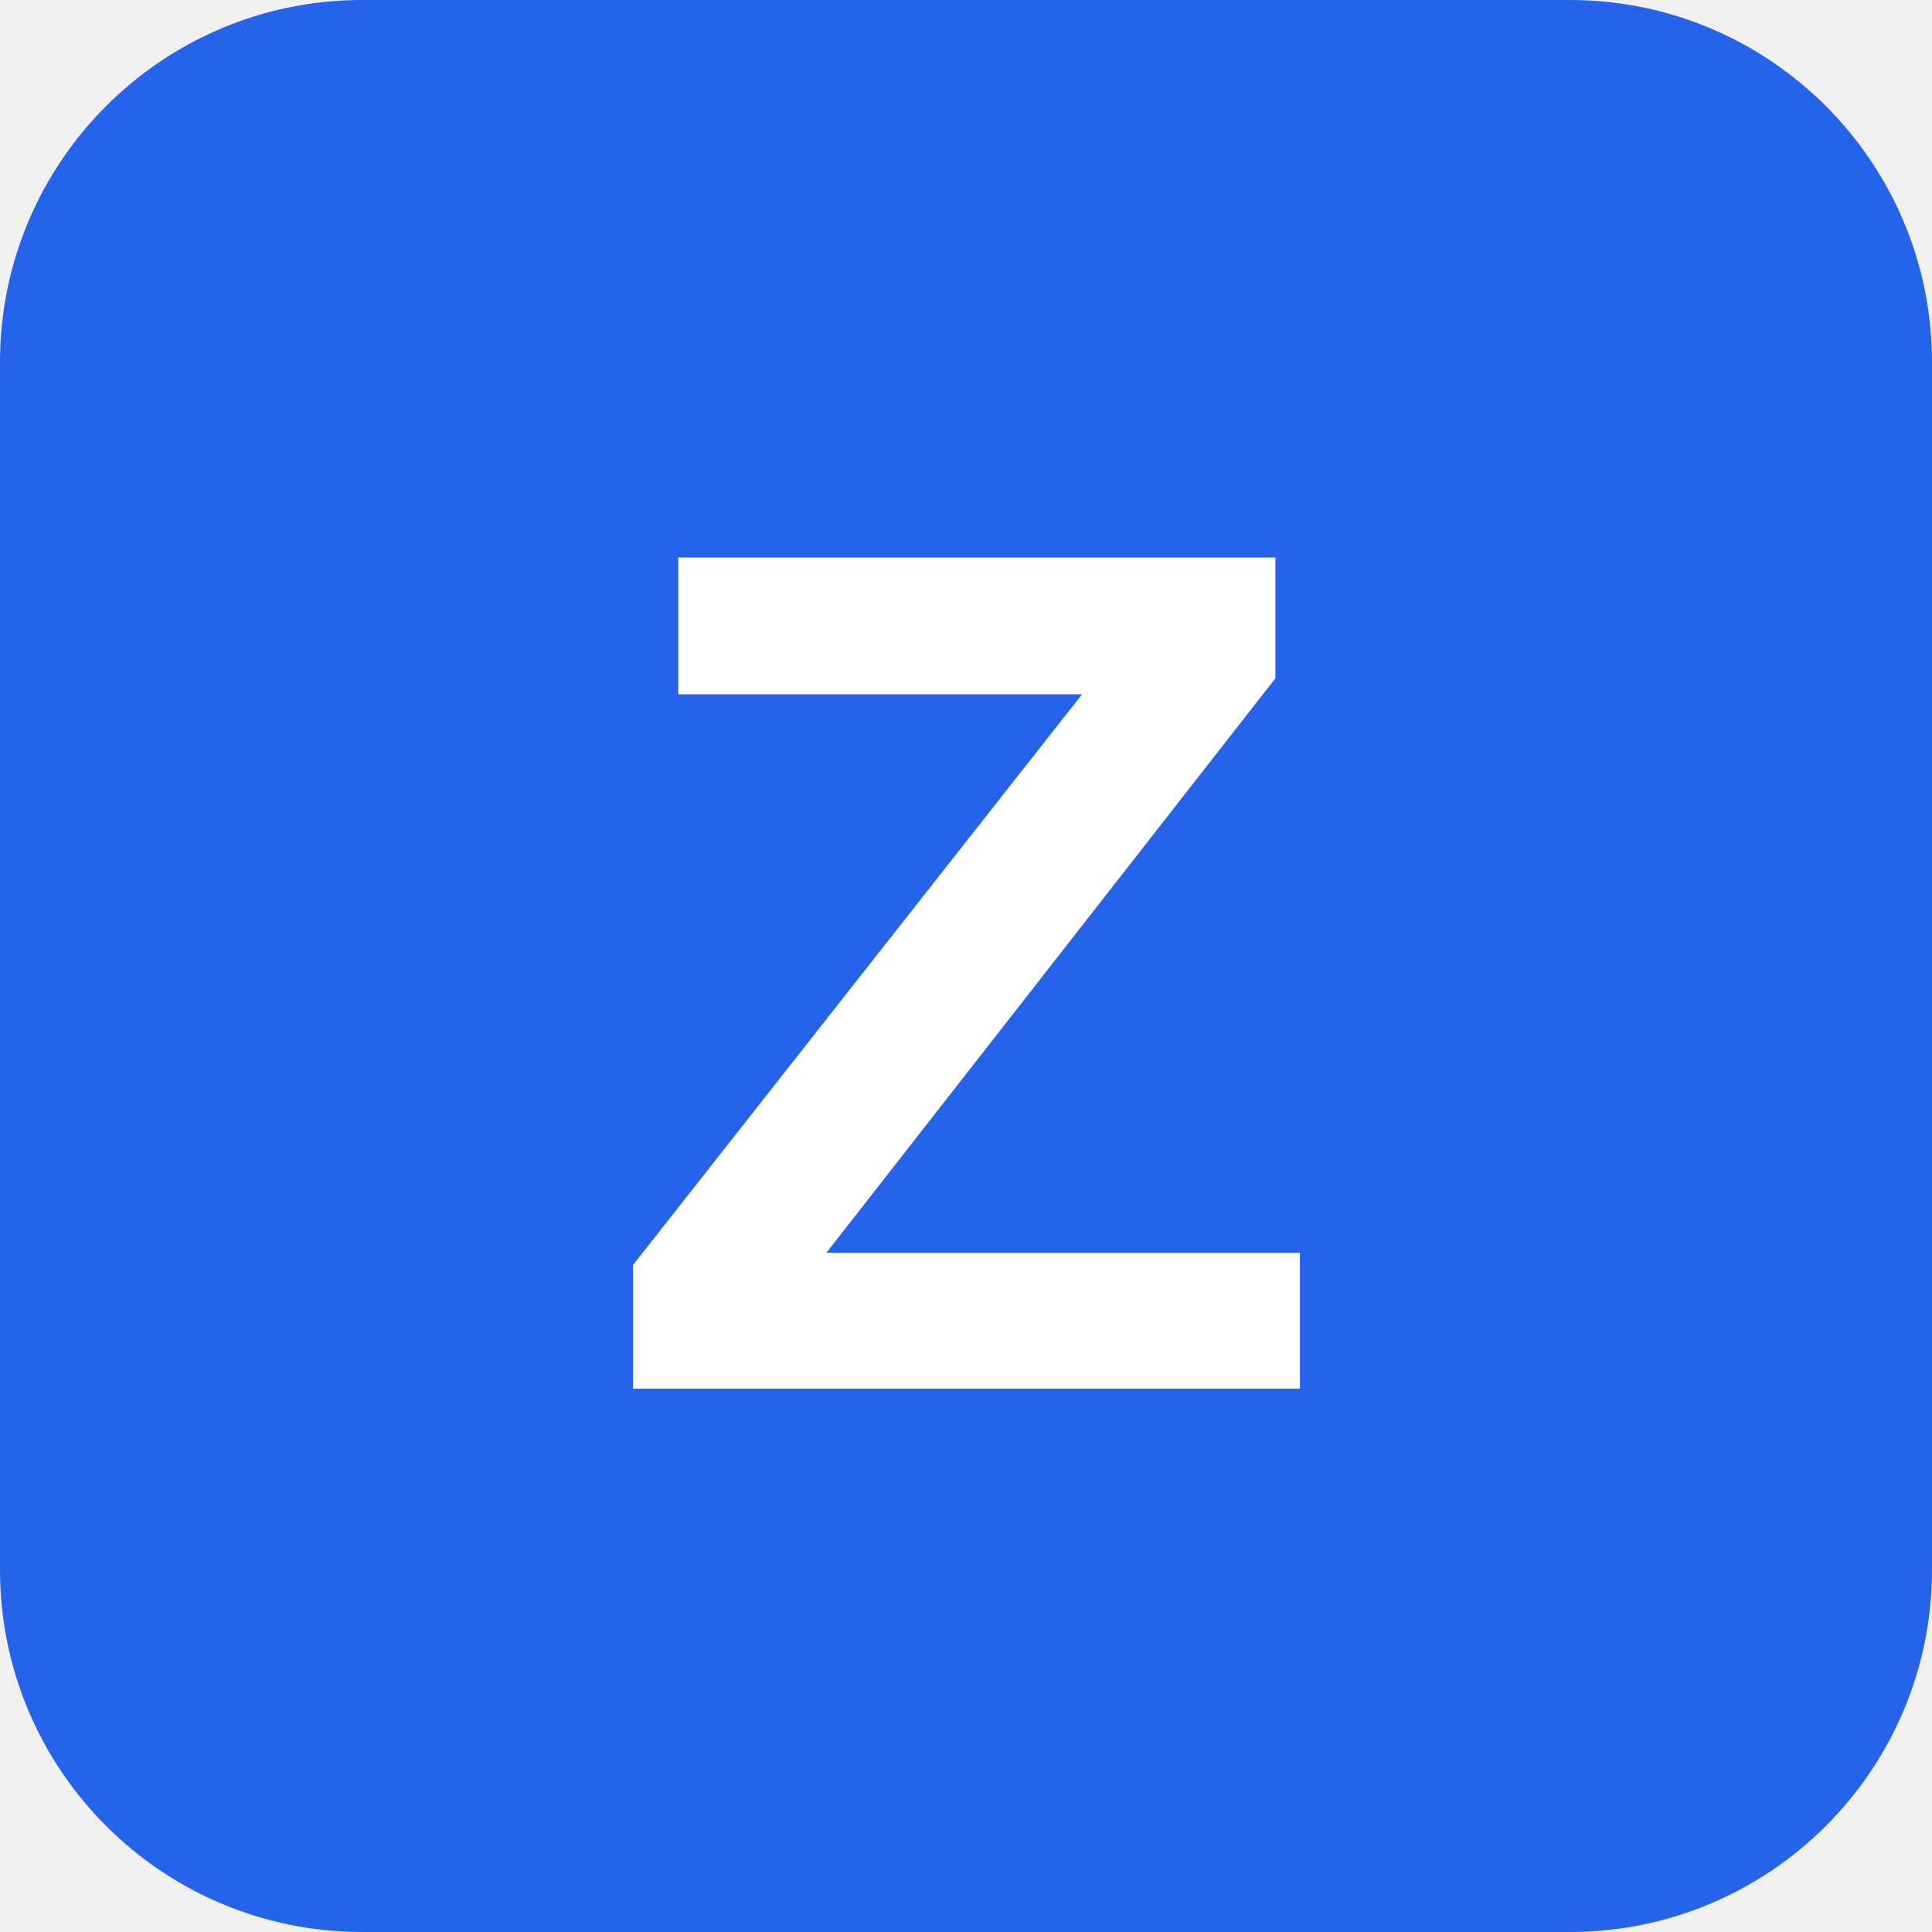
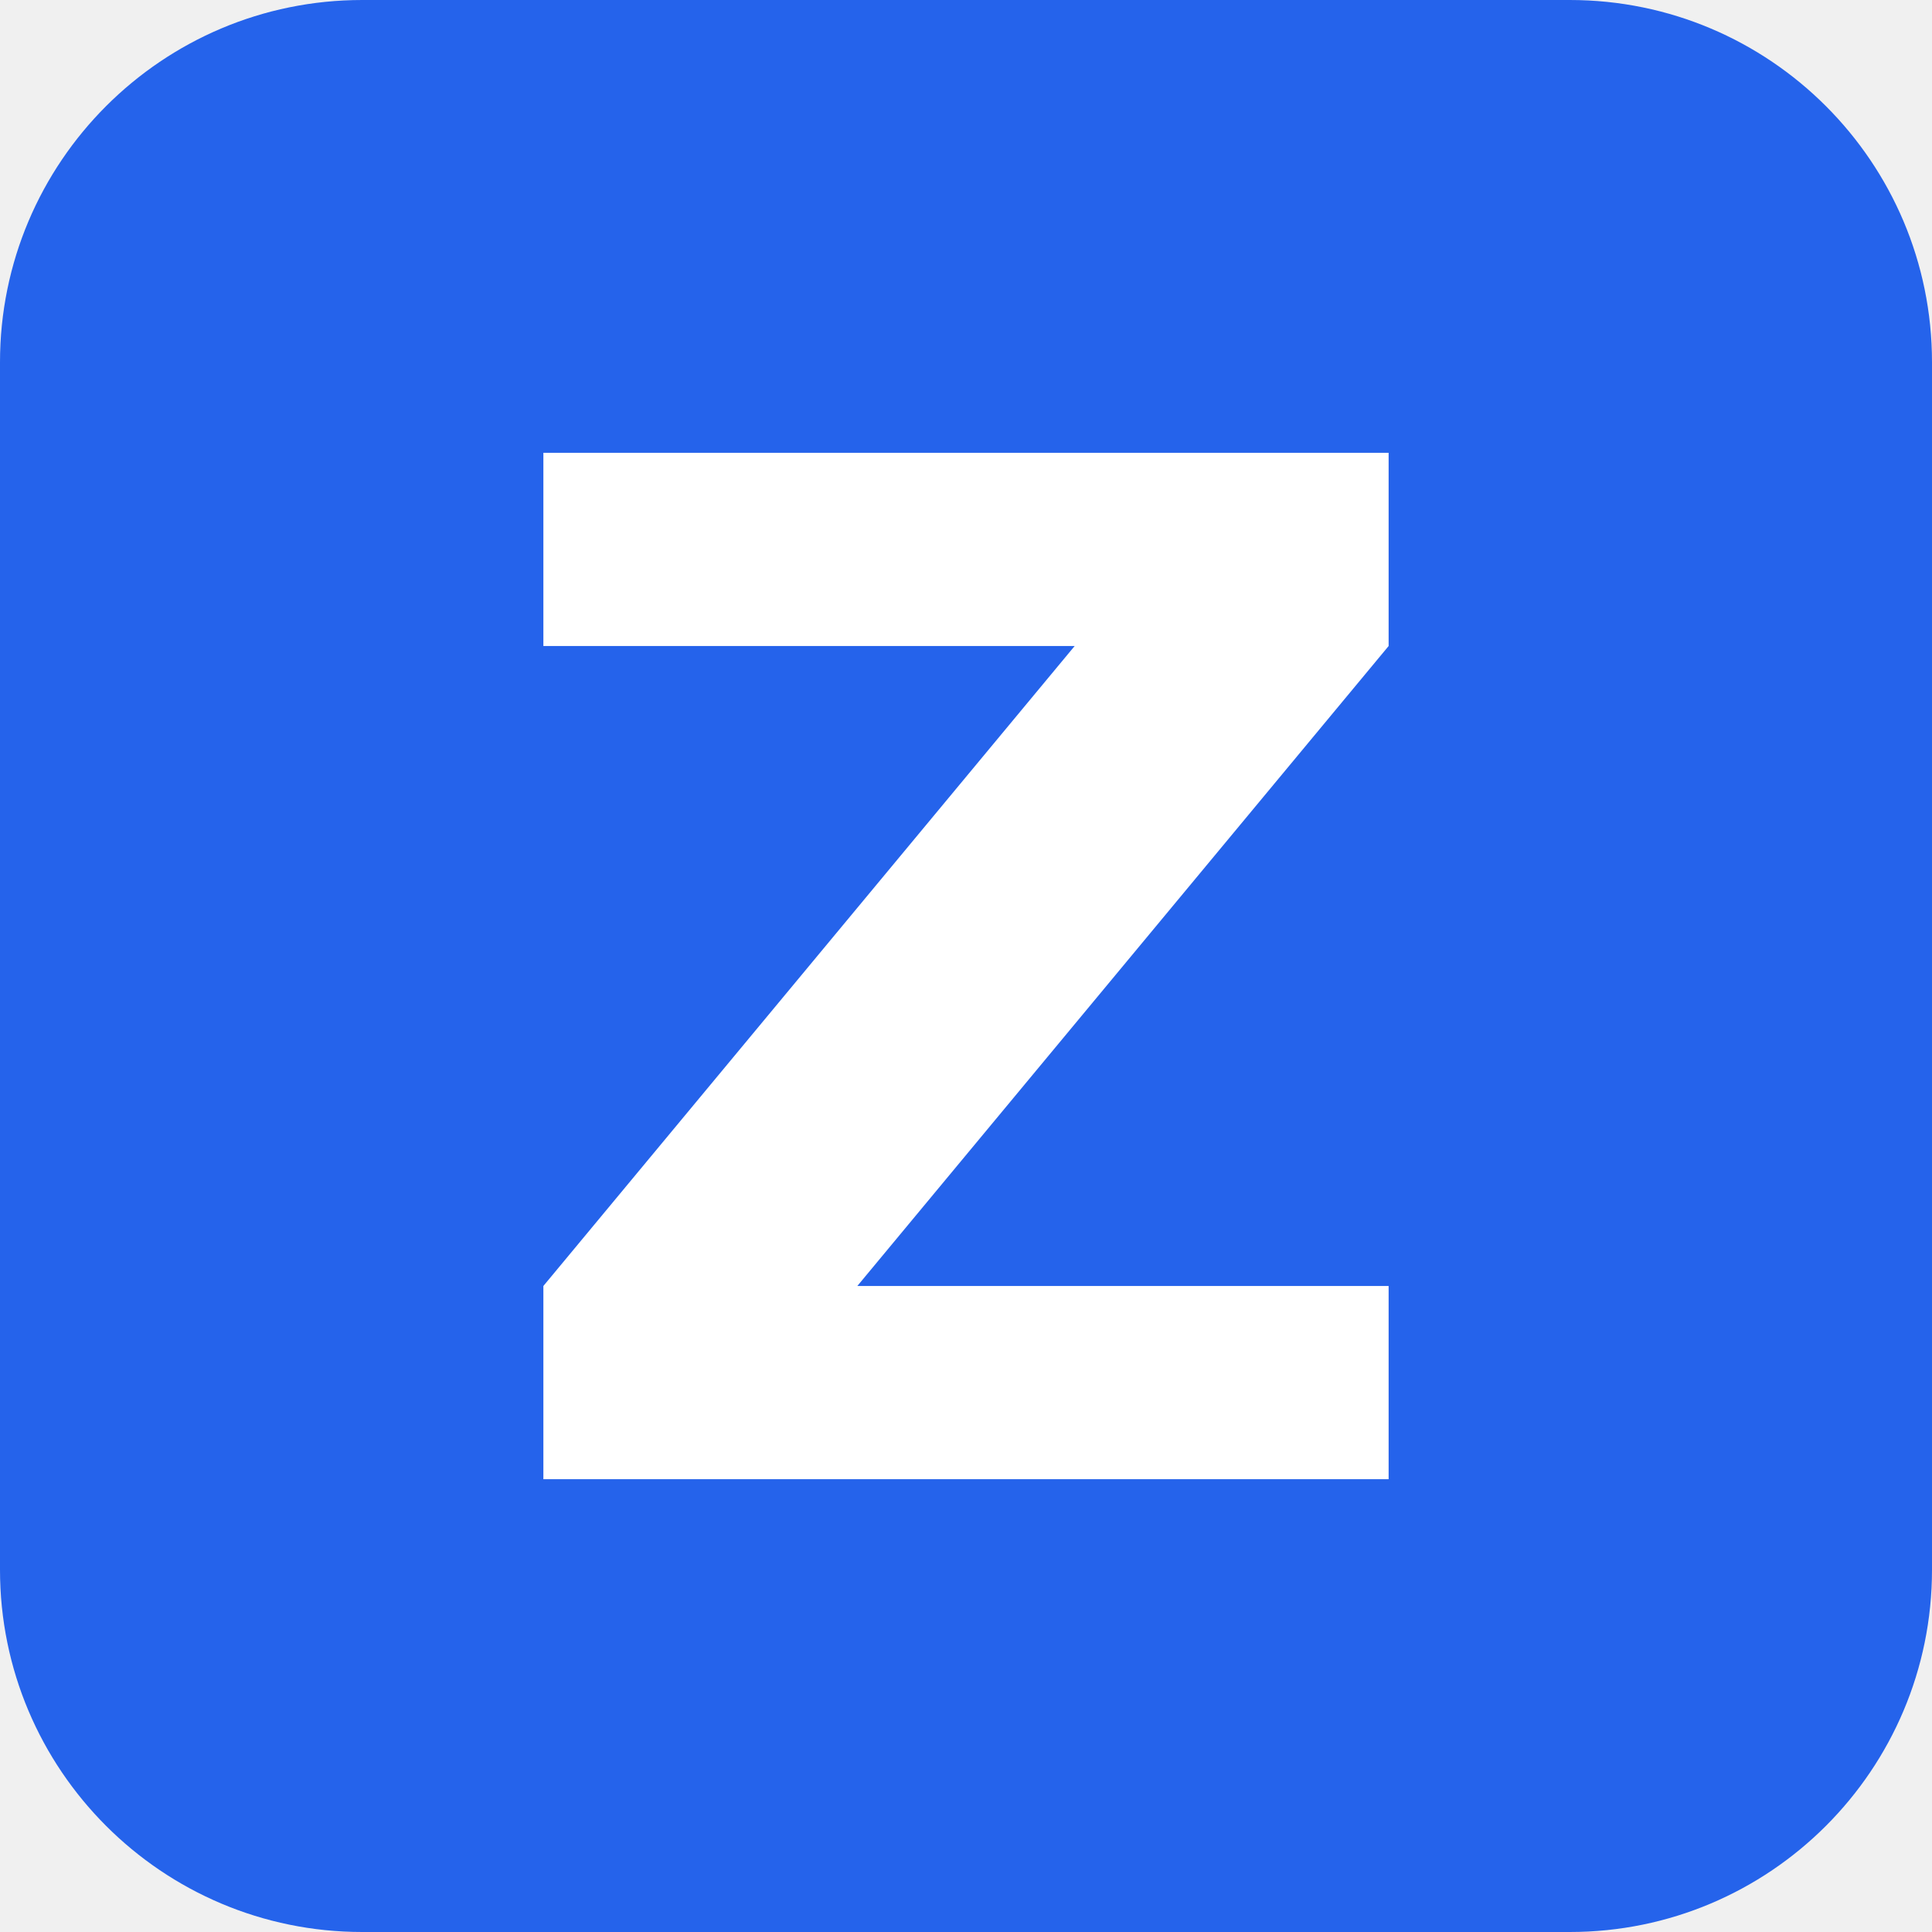
<svg xmlns="http://www.w3.org/2000/svg" viewBox="0 0 32 32">
  <rect width="32" height="32" rx="6" fill="#2563eb" />
-   <text x="16" y="23" font-family="Arial" font-size="20" fill="white" text-anchor="middle" font-weight="bold">Z</text>
+   <path fill="#fff" d="M9 7.5h14v3.2L14.2 21.3H23v3.2H9v-3.2l8.8-10.6H9z" />
</svg>
